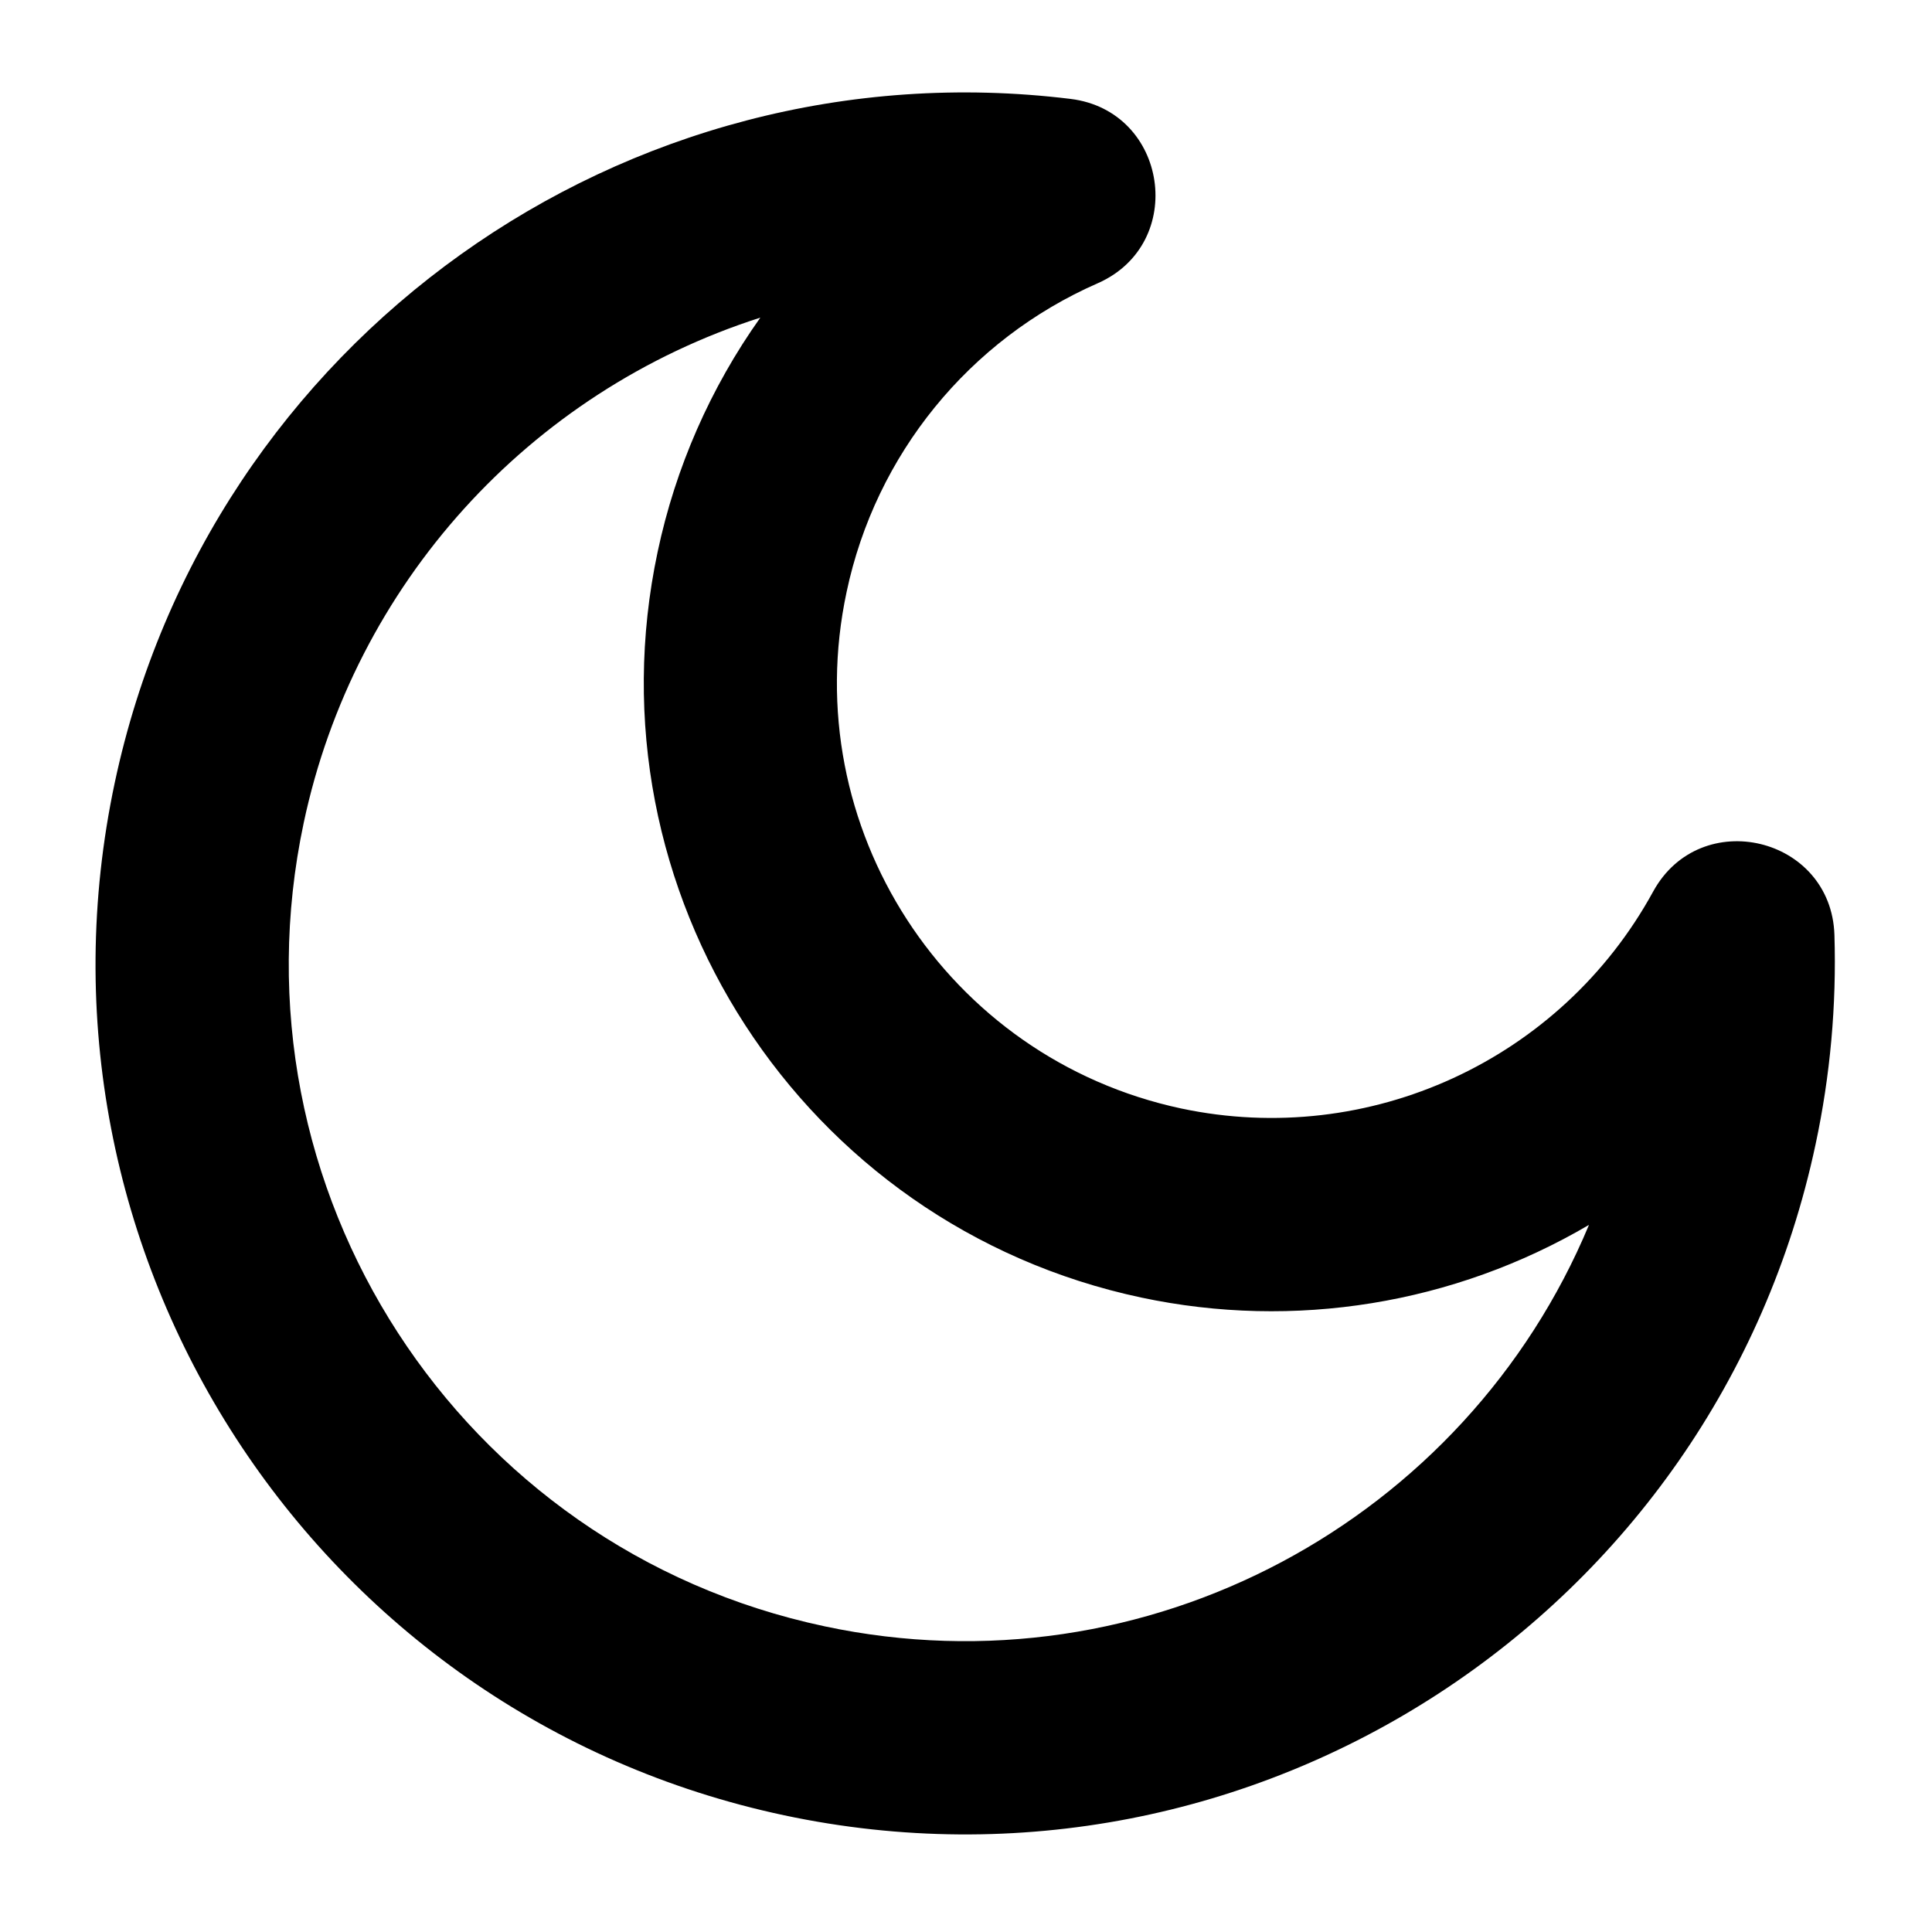
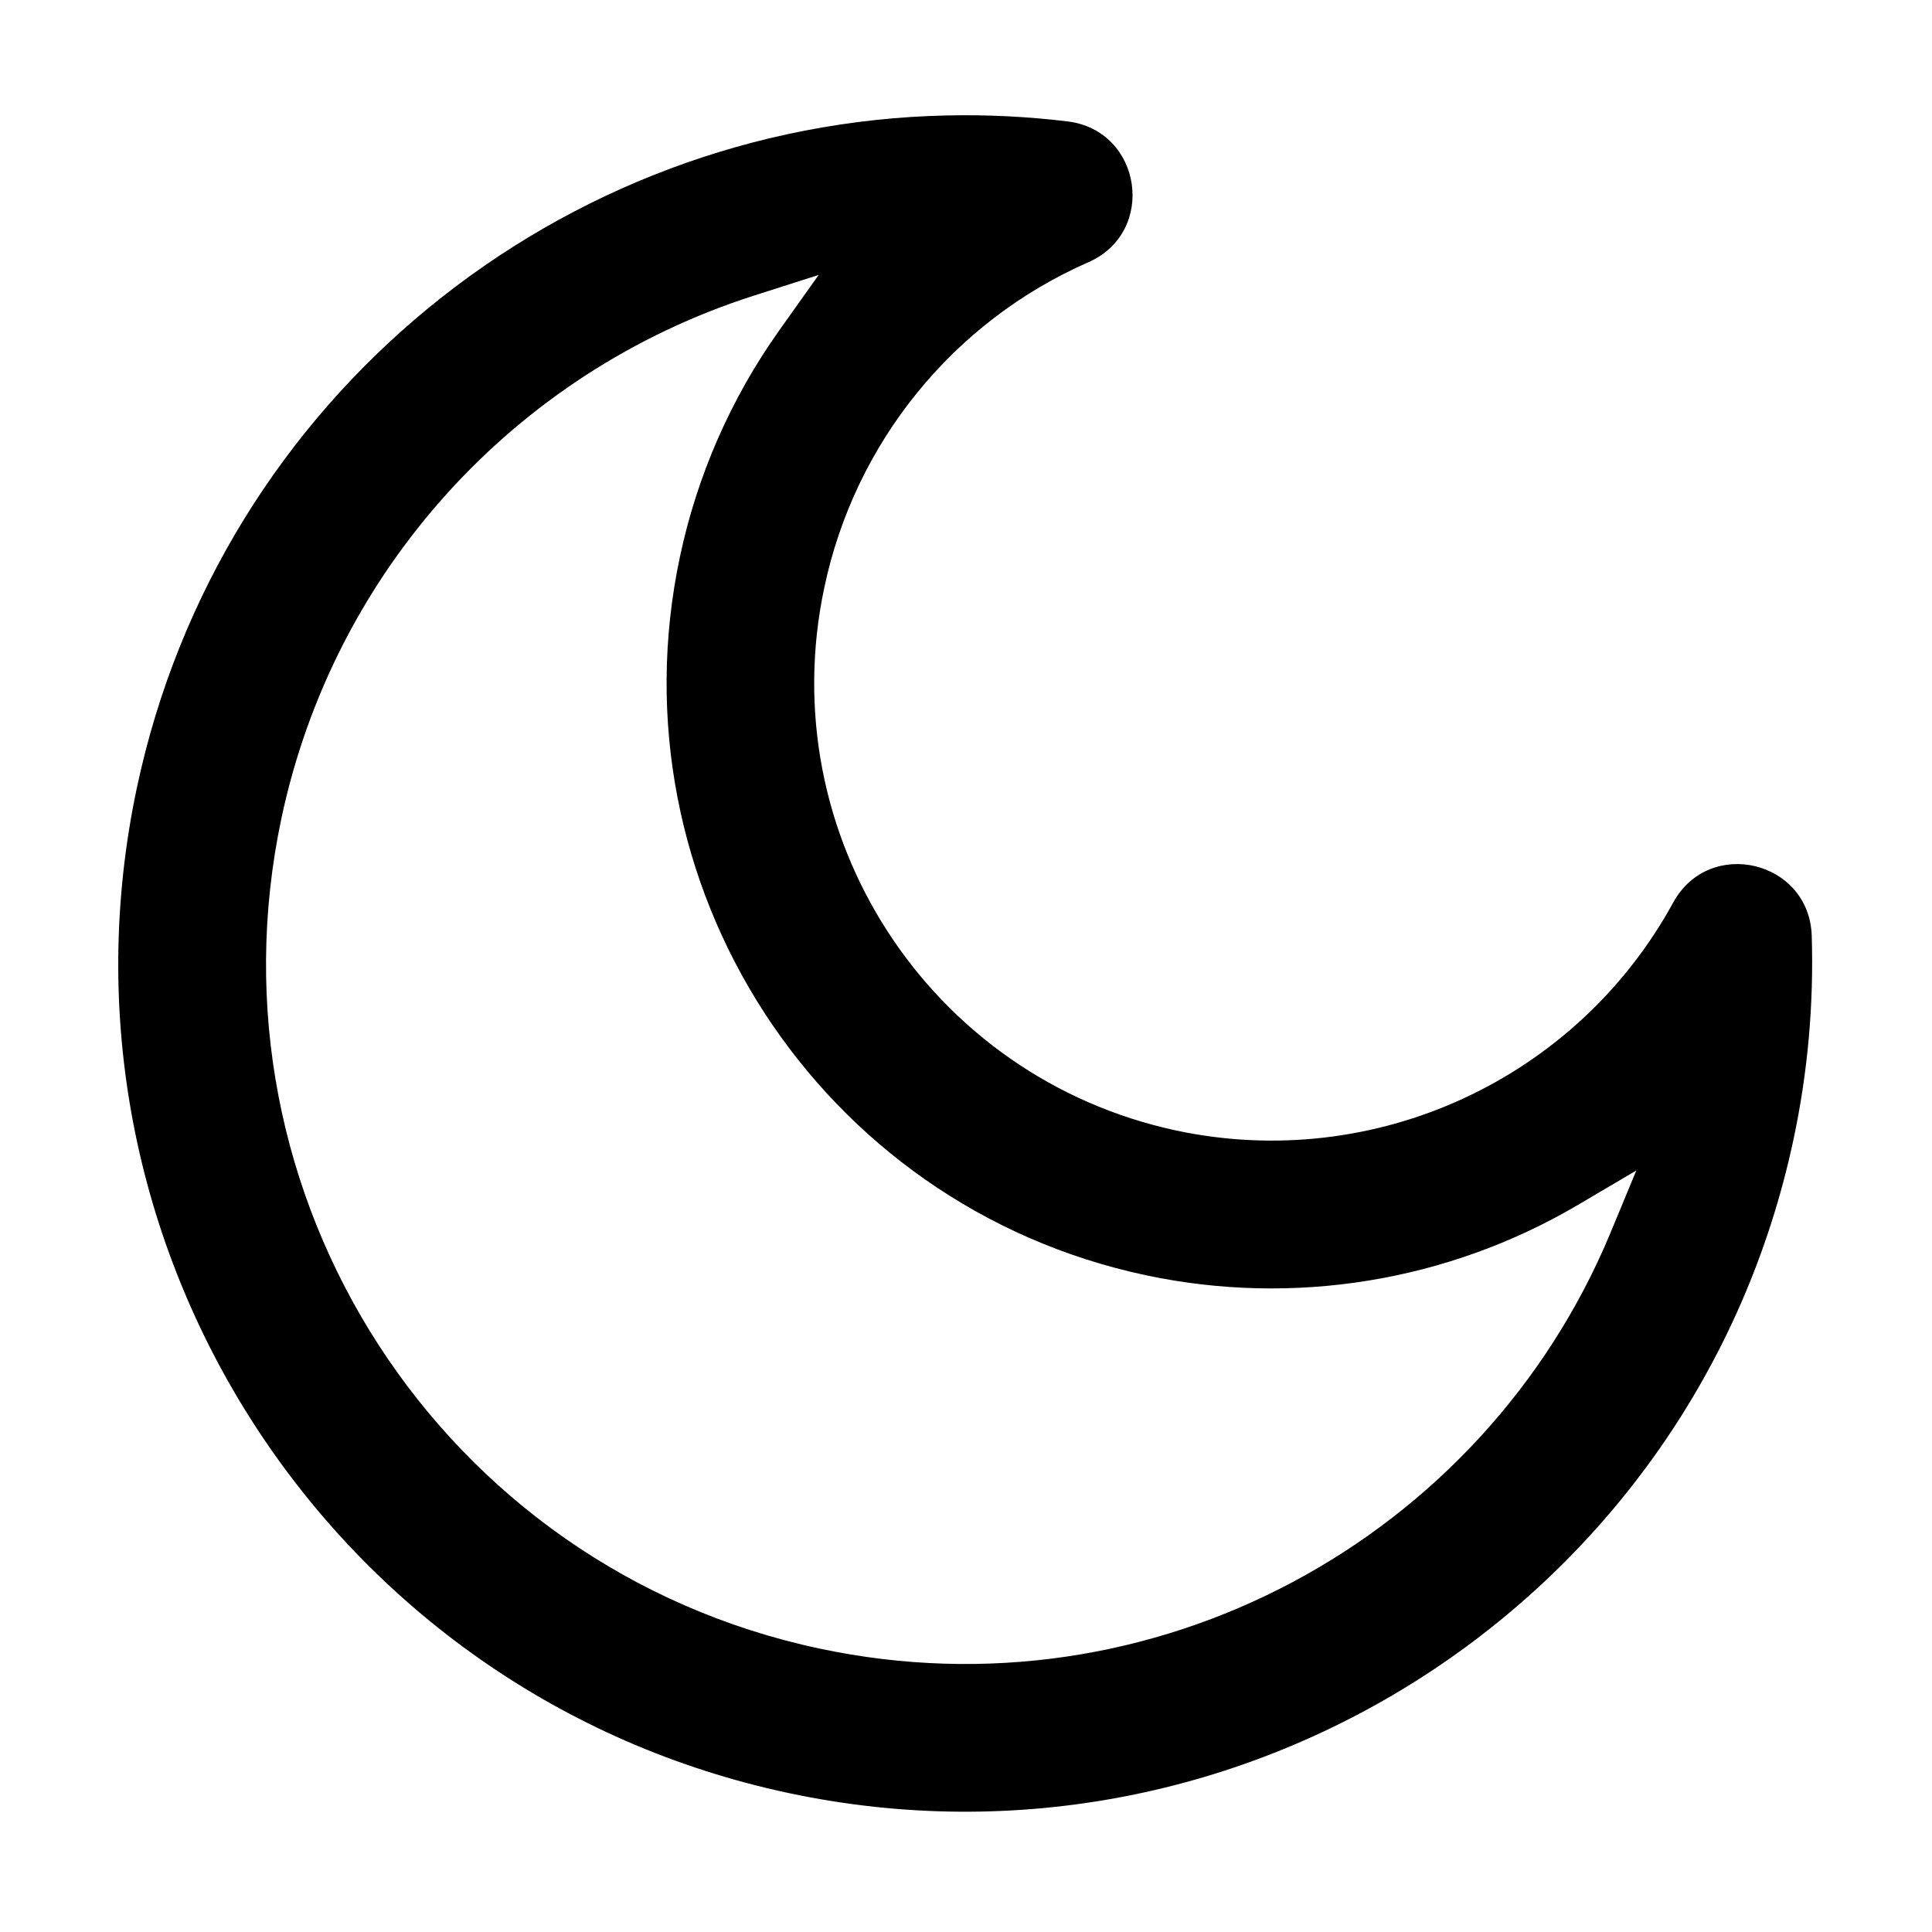
- <svg xmlns="http://www.w3.org/2000/svg" width="128" height="128" viewBox="0 0 20 20">
-   <path fill="#000000" fill-rule="evenodd" d="M8.764 6.128a4.506 4.506 0 0 1 2.6-3.196c.93-.41.727-1.784-.281-1.908C6.47.458 2.162 3.522 1.188 8.102c-1.035 4.87 2.067 9.656 6.93 10.69c4.862 1.033 9.642-2.078 10.677-6.947a9.045 9.045 0 0 0 .195-2.166c-.032-1.019-1.388-1.343-1.877-.449a4.504 4.504 0 0 1-4.885 2.245a4.505 4.505 0 0 1-3.464-5.347Zm-.23 10.707c-3.782-.803-6.195-4.527-5.39-8.317a7.022 7.022 0 0 1 4.727-5.23a6.512 6.512 0 0 0-1.063 2.424c-.747 3.516 1.493 6.973 5.005 7.72a6.487 6.487 0 0 0 4.636-.752c-1.273 3.053-4.57 4.867-7.916 4.155Z" clip-rule="evenodd" />
+ <svg xmlns="http://www.w3.org/2000/svg" width="128" height="128" viewBox="0 0 20 20" version="1.1" id="svg1">
+   <defs id="defs1">
+     </defs>
+   <path fill="#000000" fill-rule="evenodd" d="m 9.803,1.195 c 0.414,-0.009 0.829,0.011 1.25,0.062 0.77,0.095 0.925,1.144 0.215,1.457 -1.401,0.614 -2.418,1.869 -2.734,3.365 -0.547,2.562 1.084,5.077 3.646,5.625 2.048,0.434 4.136,-0.525 5.141,-2.361 0.374,-0.683 1.409,-0.435 1.434,0.344 0.022,0.708 -0.041,1.416 -0.189,2.109 C 17.557,16.537 12.899,19.568 8.166,18.562 3.432,17.556 0.41,12.892 1.418,8.15 2.278,4.108 5.808,1.28 9.803,1.195 Z M 8.475,2.846 7.799,3.062 c -2.481,0.795 -4.344,2.858 -4.885,5.406 -0.832,3.918 1.659,7.767 5.57,8.598 3.459,0.736 6.867,-1.137 8.184,-4.295 l 0.271,-0.654 -0.609,0.359 c -1.346,0.791 -2.941,1.05 -4.469,0.725 C 8.478,12.482 6.319,9.149 7.039,5.762 7.217,4.921 7.567,4.124 8.064,3.424 Z" clip-rule="evenodd" id="path1" />
</svg>
